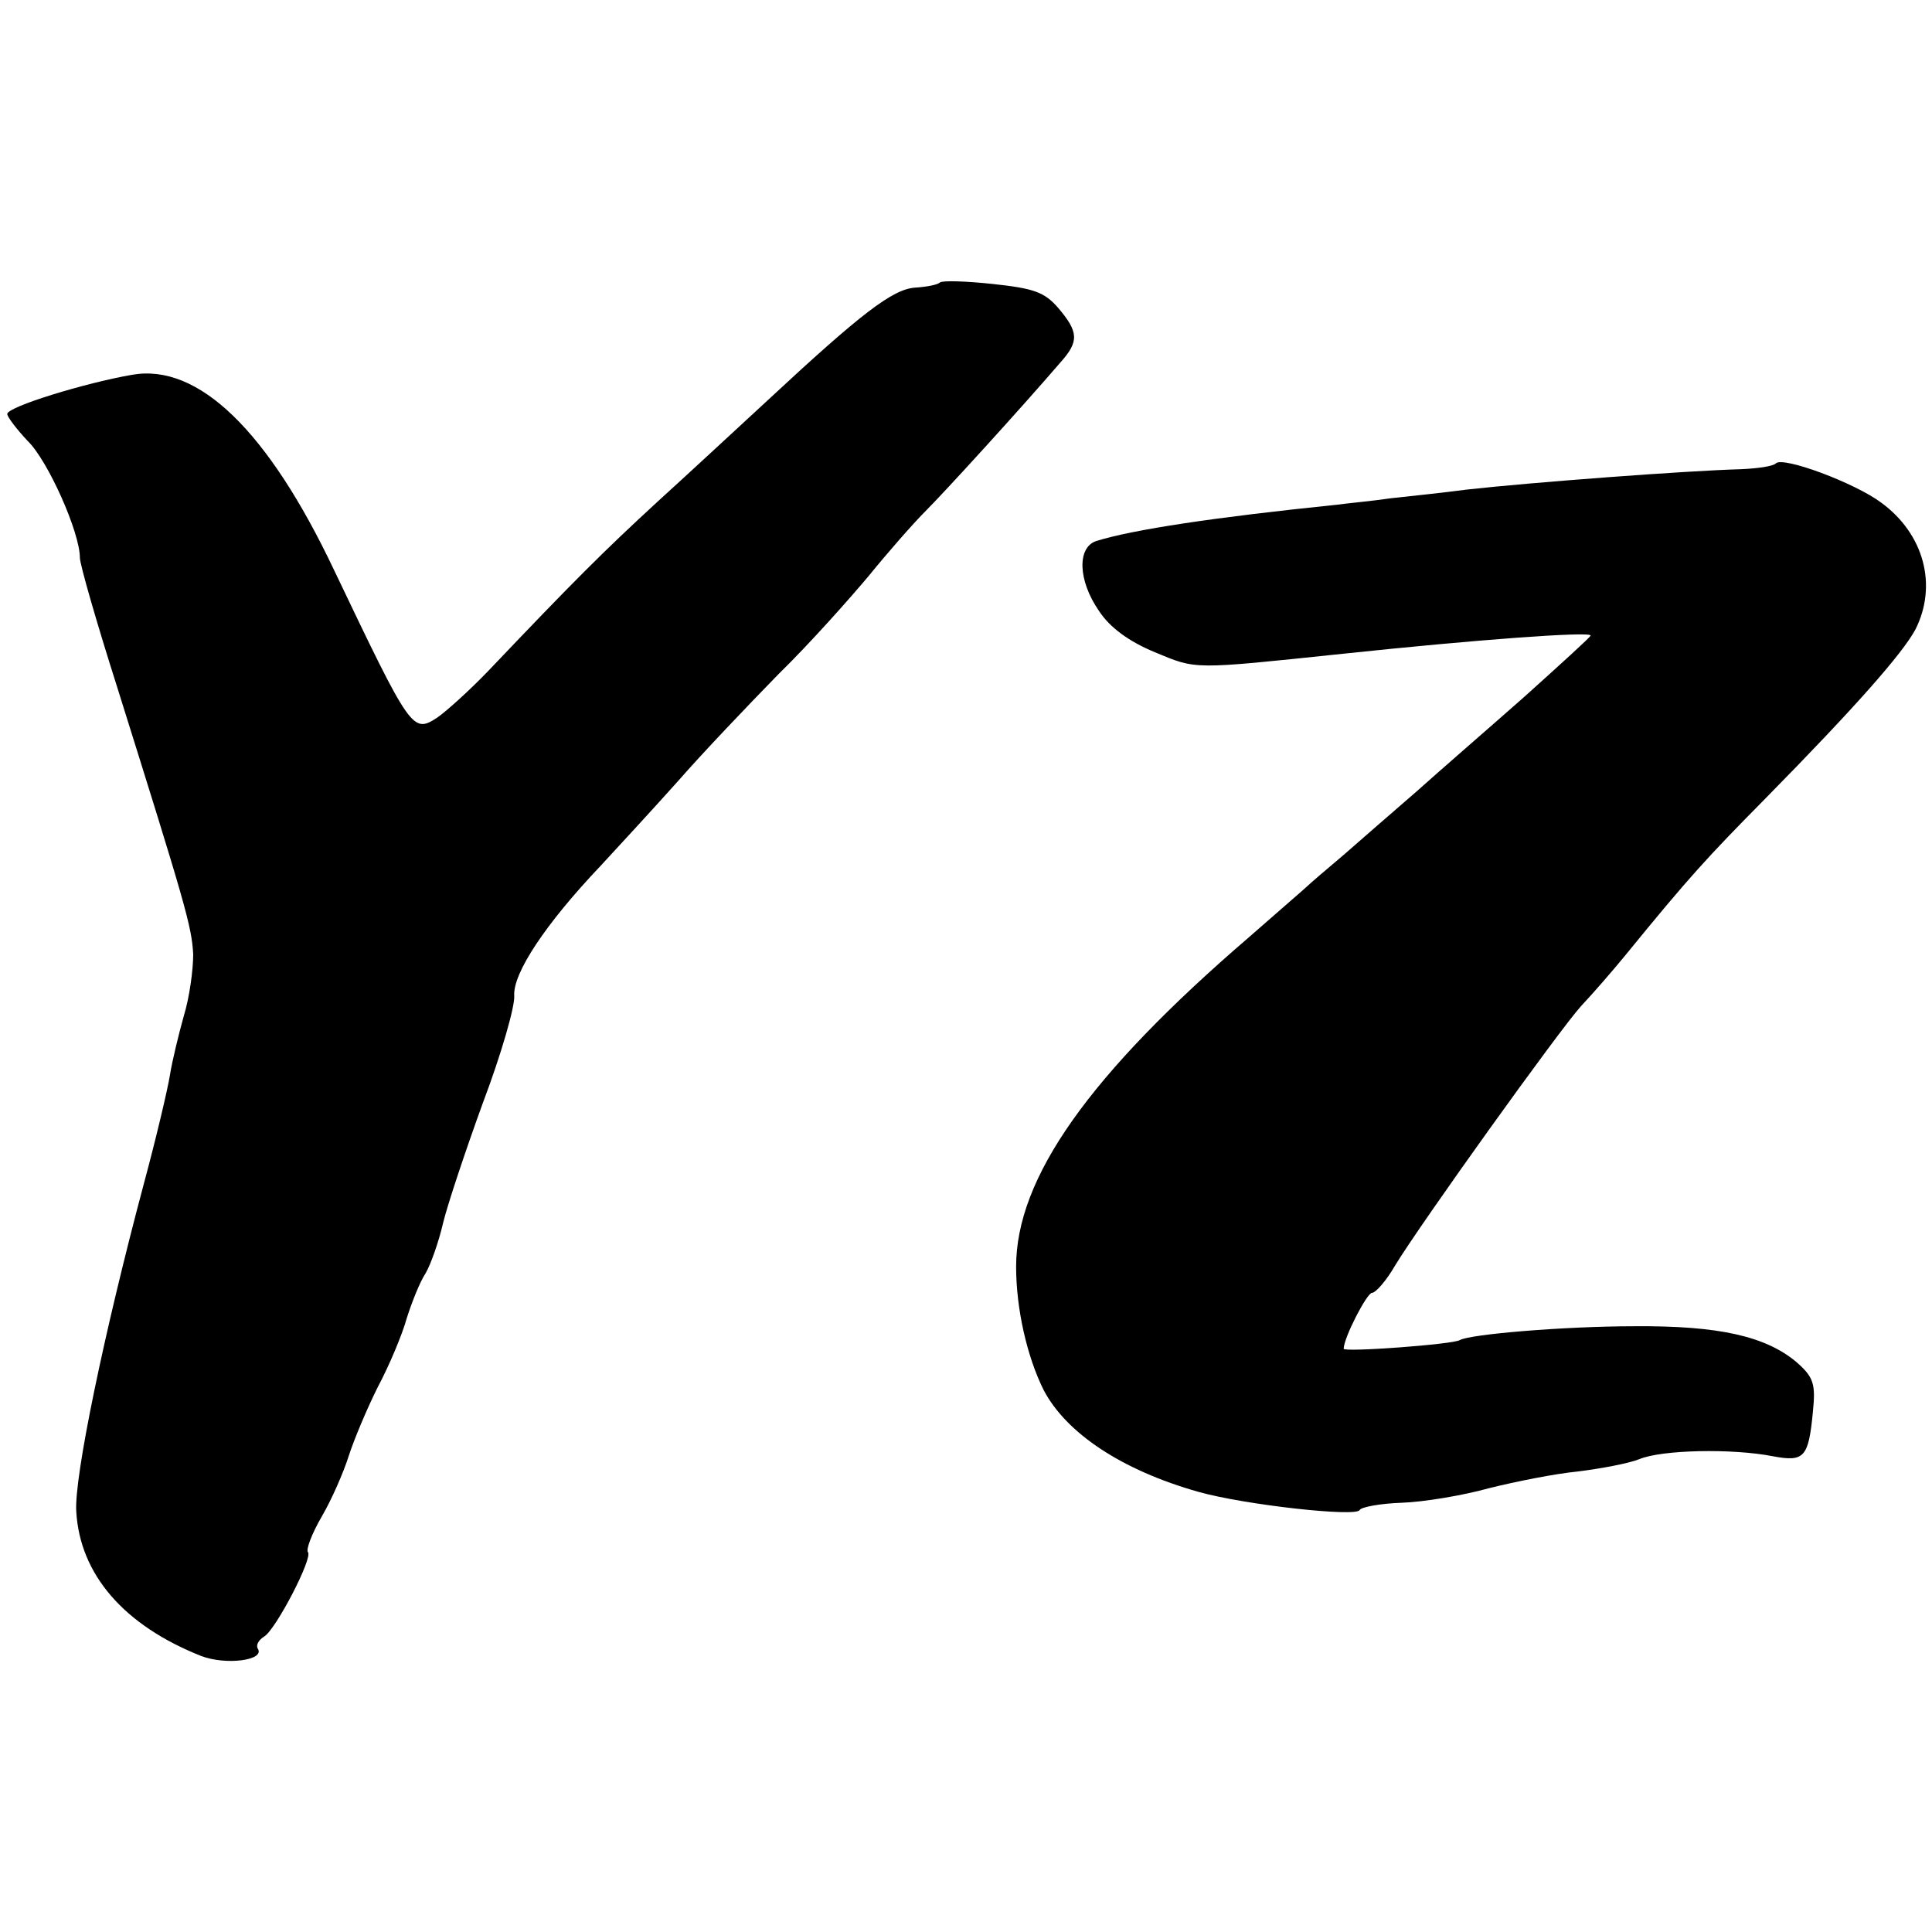
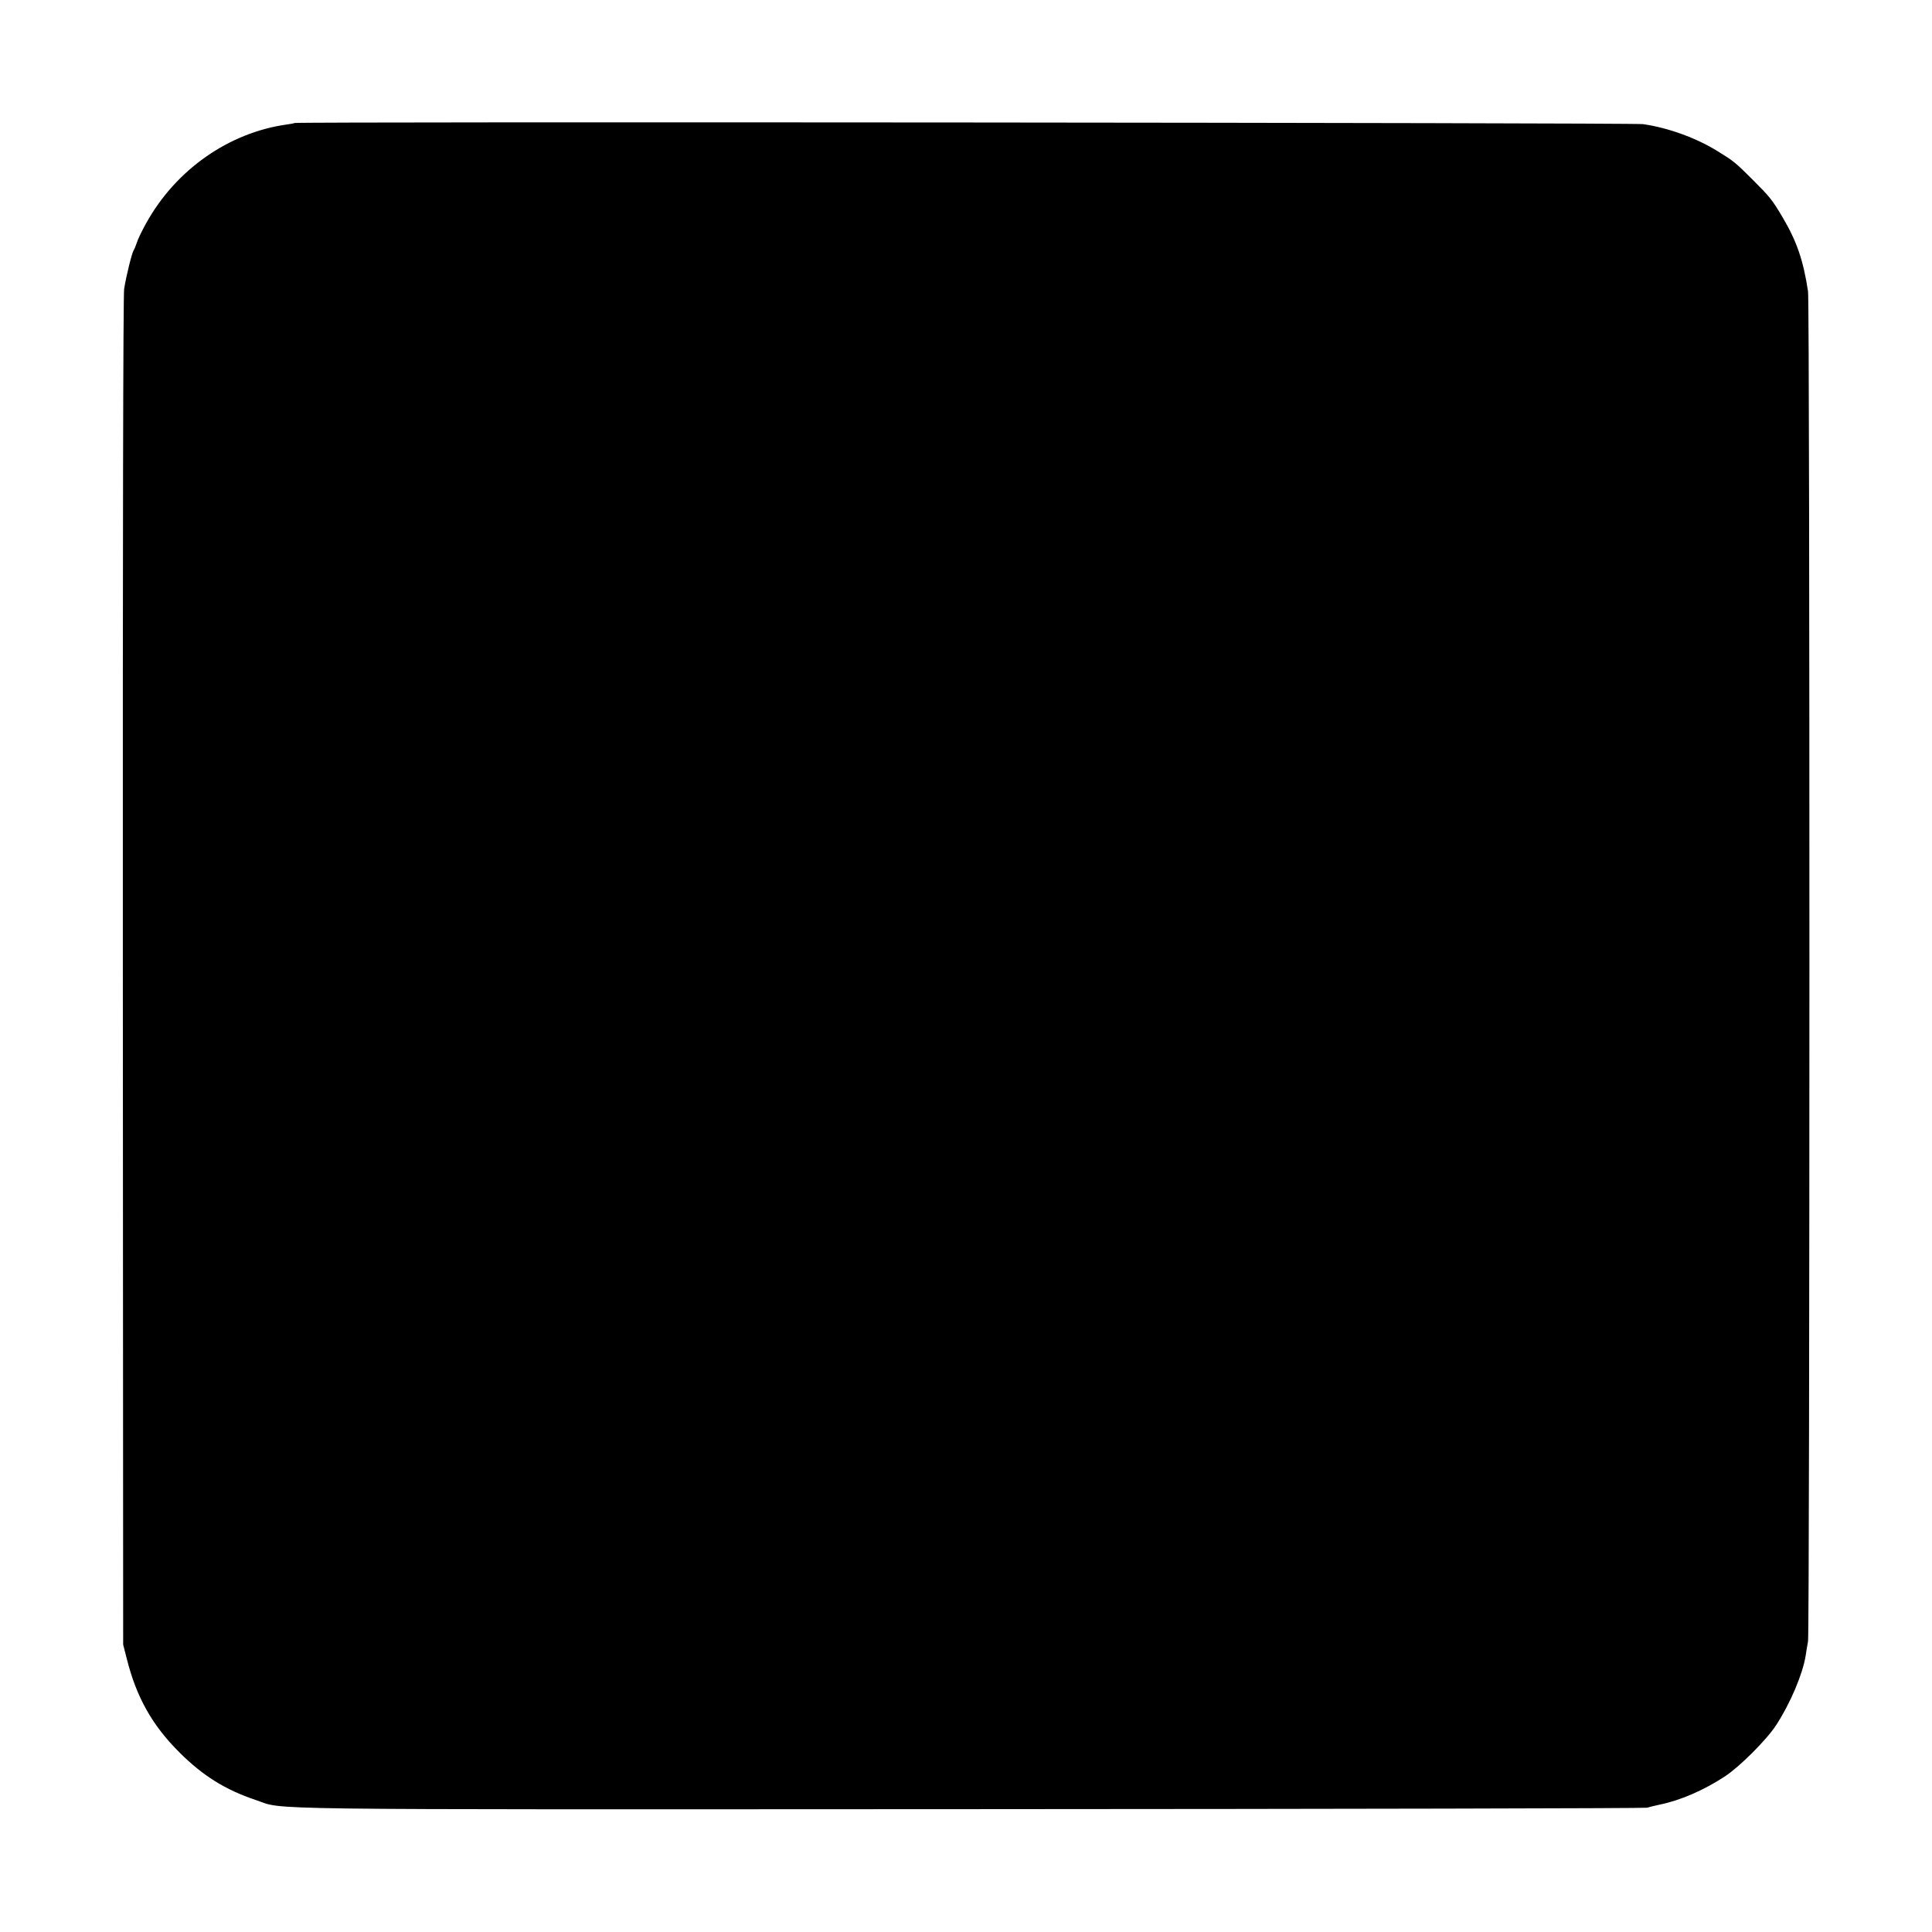
- <svg xmlns="http://www.w3.org/2000/svg" version="1.0" width="266pt" height="266pt" viewBox="0 0 266 266" preserveAspectRatio="xMidYMid meet">
-   <g transform="translate(0,266) scale(0.1,-0.1)" fill="#000000" stroke="none">
-     <path d="M1294 2271 c-3 -3 -18 -6 -34 -7 -31 -2 -75 -36 -204 -156 -39 -36 -107 -99 -151 -139 -75 -69 -115 -109 -233 -233 -25 -26 -57 -55 -70 -64 -34 -22 -36 -19 -142 203 -91 192 -187 285 -278 269 -64 -11 -172 -44 -172 -54 0 -4 13 -21 28 -37 28 -27 72 -126 72 -161 0 -9 23 -89 51 -177 94 -300 103 -330 105 -369 0 -21 -5 -59 -13 -85 -7 -25 -16 -62 -19 -81 -3 -19 -19 -87 -36 -150 -55 -206 -96 -404 -93 -451 5 -87 66 -157 172 -199 34 -13 88 -6 78 10 -3 5 1 12 9 17 16 10 67 108 60 116 -3 3 5 25 19 49 14 24 30 61 37 83 7 22 25 65 40 95 16 30 34 73 40 95 7 22 18 50 26 62 7 12 18 43 24 69 6 25 31 100 55 166 25 66 44 132 43 147 -2 31 43 99 119 179 24 26 72 78 106 116 34 39 97 105 139 148 43 42 98 104 124 135 26 32 61 72 78 89 27 27 131 141 186 205 26 29 25 42 -3 75 -19 22 -34 27 -90 33 -37 4 -70 5 -73 2z" />
-     <path d="M2445 2022 c-4 -4 -25 -7 -48 -8 -74 -2 -287 -18 -377 -28 -30 -4 -77 -9 -105 -12 -27 -4 -61 -7 -75 -9 -166 -17 -280 -34 -331 -50 -26 -9 -25 -54 4 -96 15 -23 41 -42 77 -57 58 -24 50 -24 260 -2 179 19 340 31 340 25 0 -2 -42 -40 -92 -85 -51 -45 -118 -103 -148 -130 -30 -26 -75 -65 -100 -87 -25 -21 -47 -40 -50 -43 -3 -3 -39 -34 -80 -70 -221 -190 -321 -332 -321 -454 0 -58 15 -124 38 -170 31 -59 107 -110 213 -140 64 -18 218 -35 222 -25 2 4 28 9 58 10 30 1 84 10 120 20 36 9 91 20 122 23 32 4 70 11 85 17 31 13 128 15 184 4 43 -8 49 -2 55 61 4 39 1 48 -23 69 -42 35 -106 50 -223 49 -96 0 -226 -11 -240 -19 -9 -6 -160 -17 -160 -12 0 15 32 77 39 77 5 0 20 17 32 38 36 59 226 324 256 357 16 17 43 48 61 70 88 108 113 135 192 215 126 128 189 200 207 233 31 61 12 132 -47 175 -36 27 -135 64 -145 54z" />
+ <svg xmlns="http://www.w3.org/2000/svg" version="1.0" width="1200pt" height="1200pt" viewBox="0 0 1200 1200" preserveAspectRatio="xMidYMid meet">
+   <g transform="translate(0,1200) scale(0.1,-0.1)" fill="#000000" stroke="none">
+     <path d="M1829 11236 c-2 -2 -23 -6 -46 -9 -361 -50 -692 -281 -876 -615 -25 -45 -51 -98 -57 -119 -7 -21 -16 -42 -20 -48 -10 -13 -47 -162 -59 -240 -6 -38 -9 -1573 -8 -4240 l2 -4180 22 -86 c60 -240 158 -415 328 -584 144 -144 285 -232 473 -295 190 -63 -138 -59 4442 -57 2296 1 4186 5 4200 9 14 4 49 13 78 19 128 26 274 89 405 175 92 60 260 228 319 319 87 133 165 317 183 430 3 22 10 63 15 90 11 64 12 8311 0 8385 -29 193 -71 314 -159 462 -64 108 -79 126 -186 233 -107 107 -118 115 -215 175 -135 84 -311 147 -465 169 -66 9 -8366 16 -8376 7z" />
  </g>
</svg>
